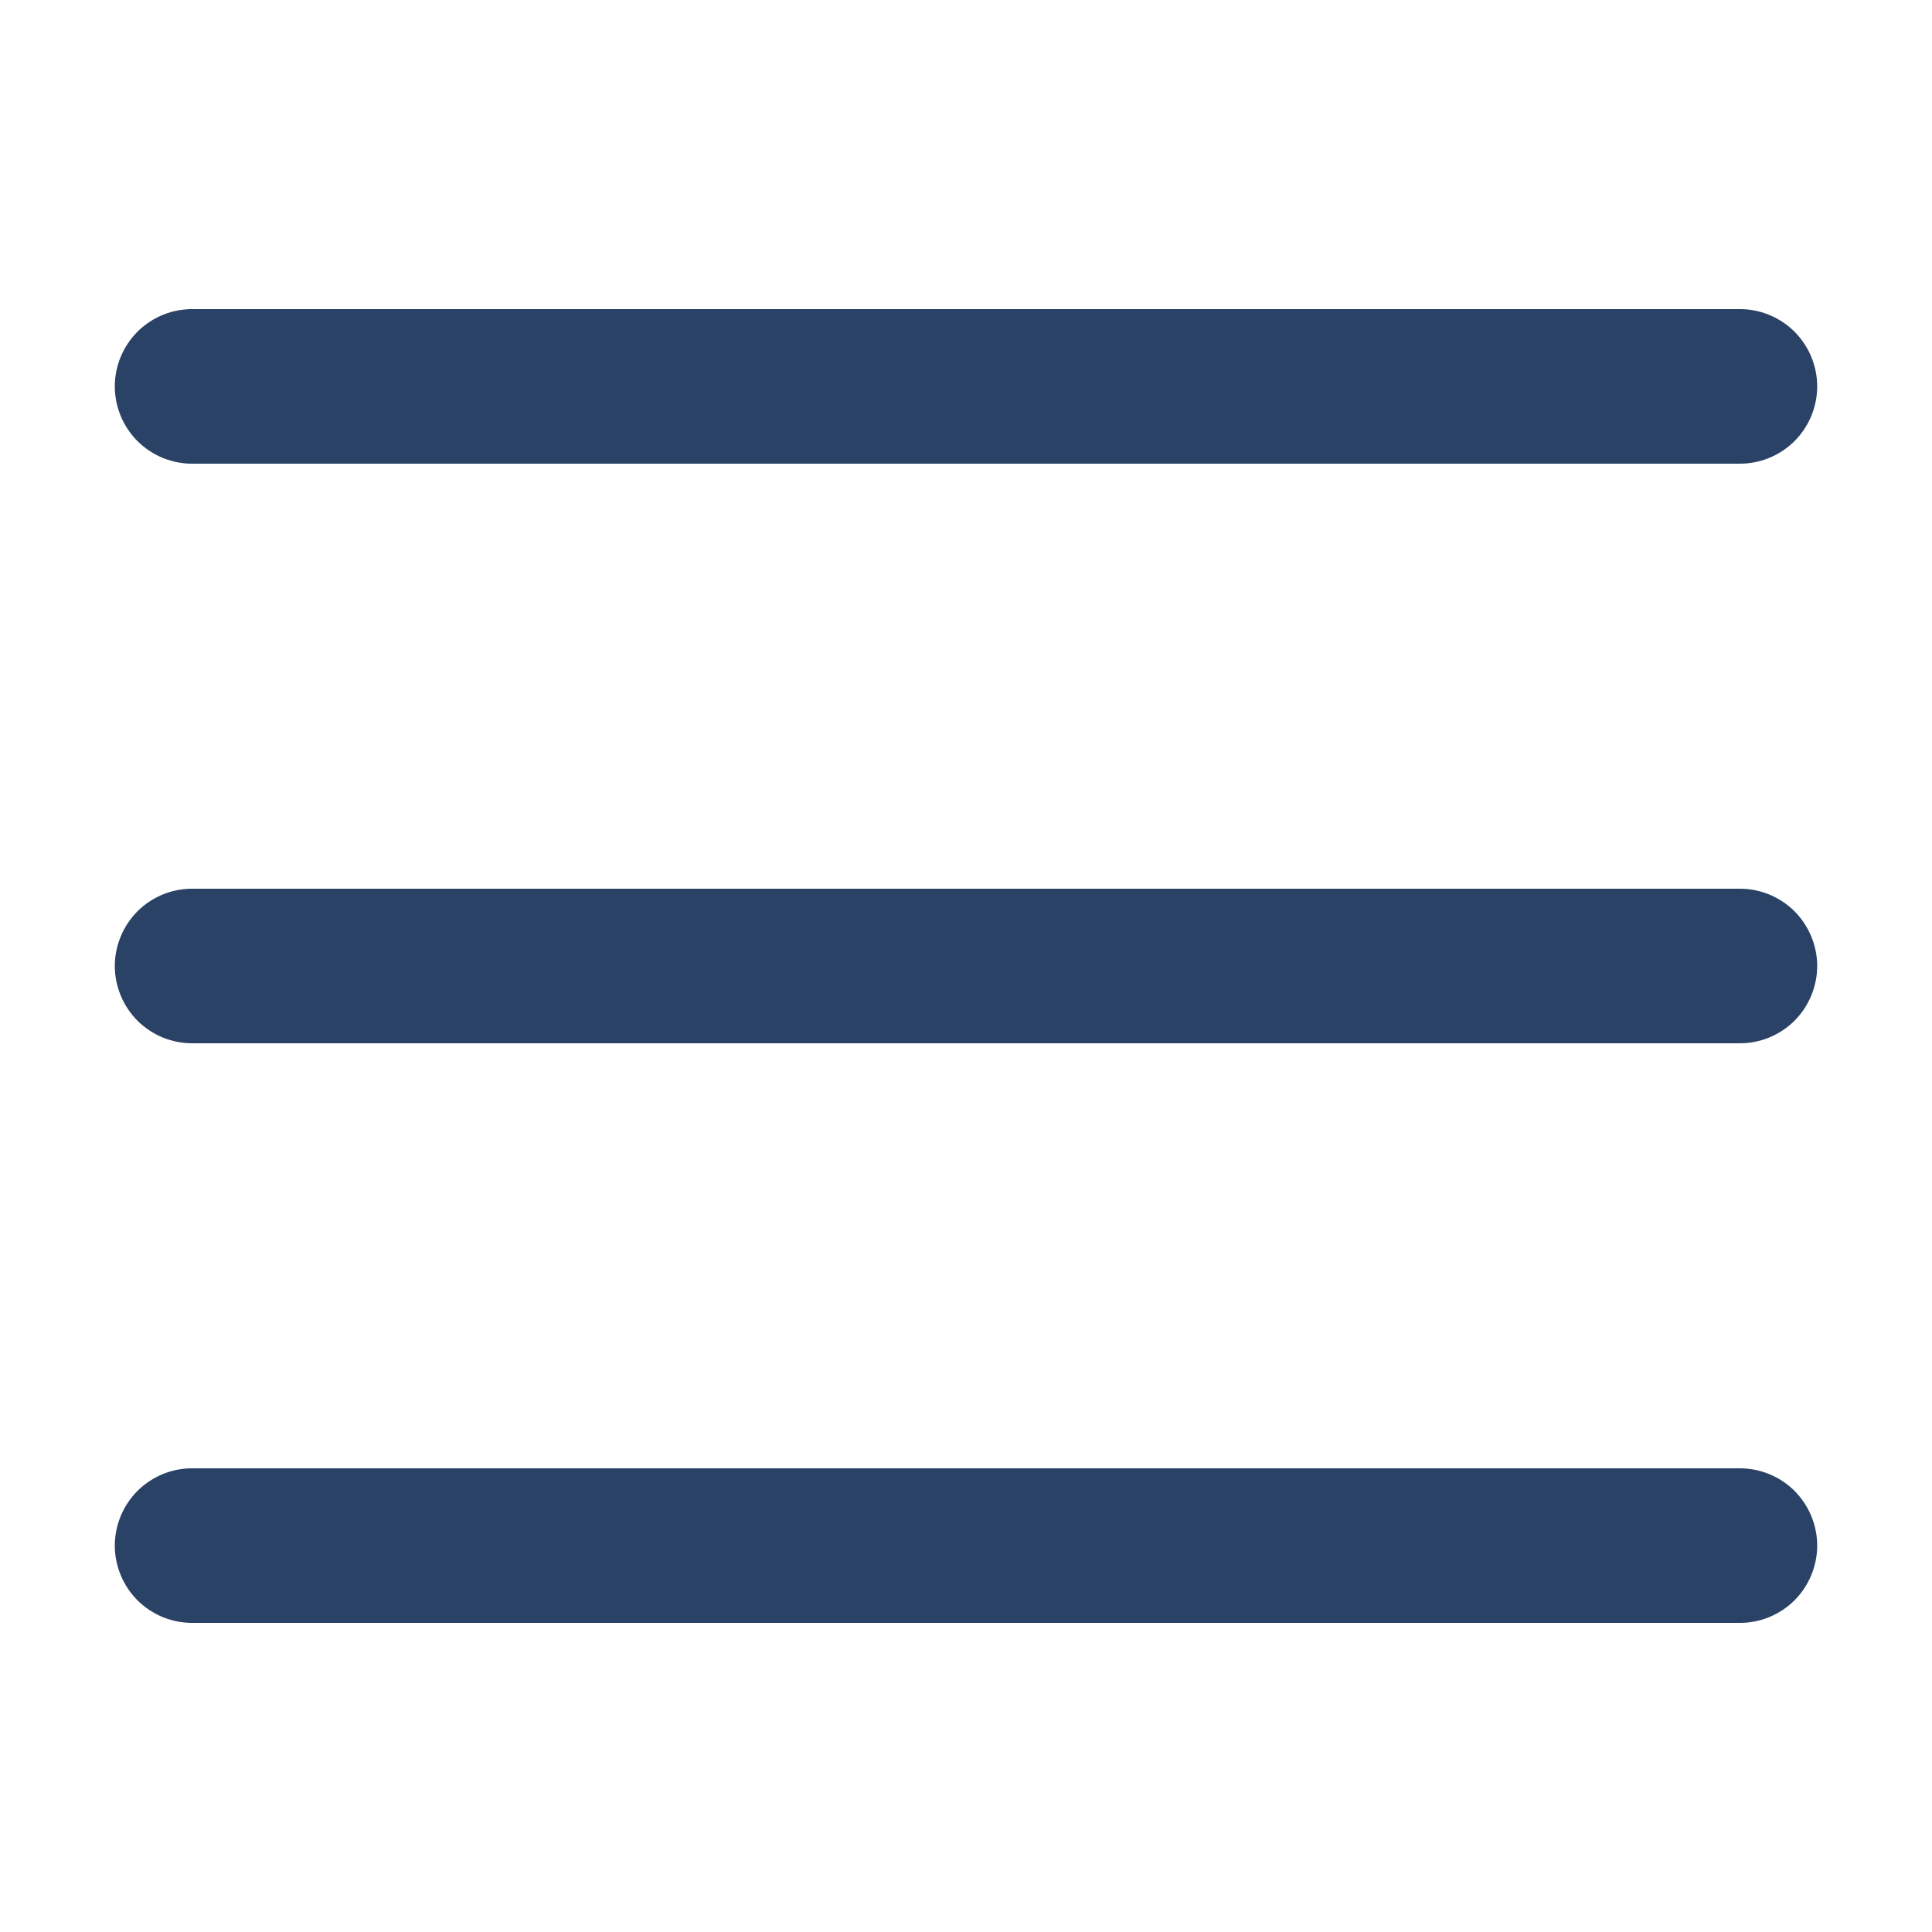
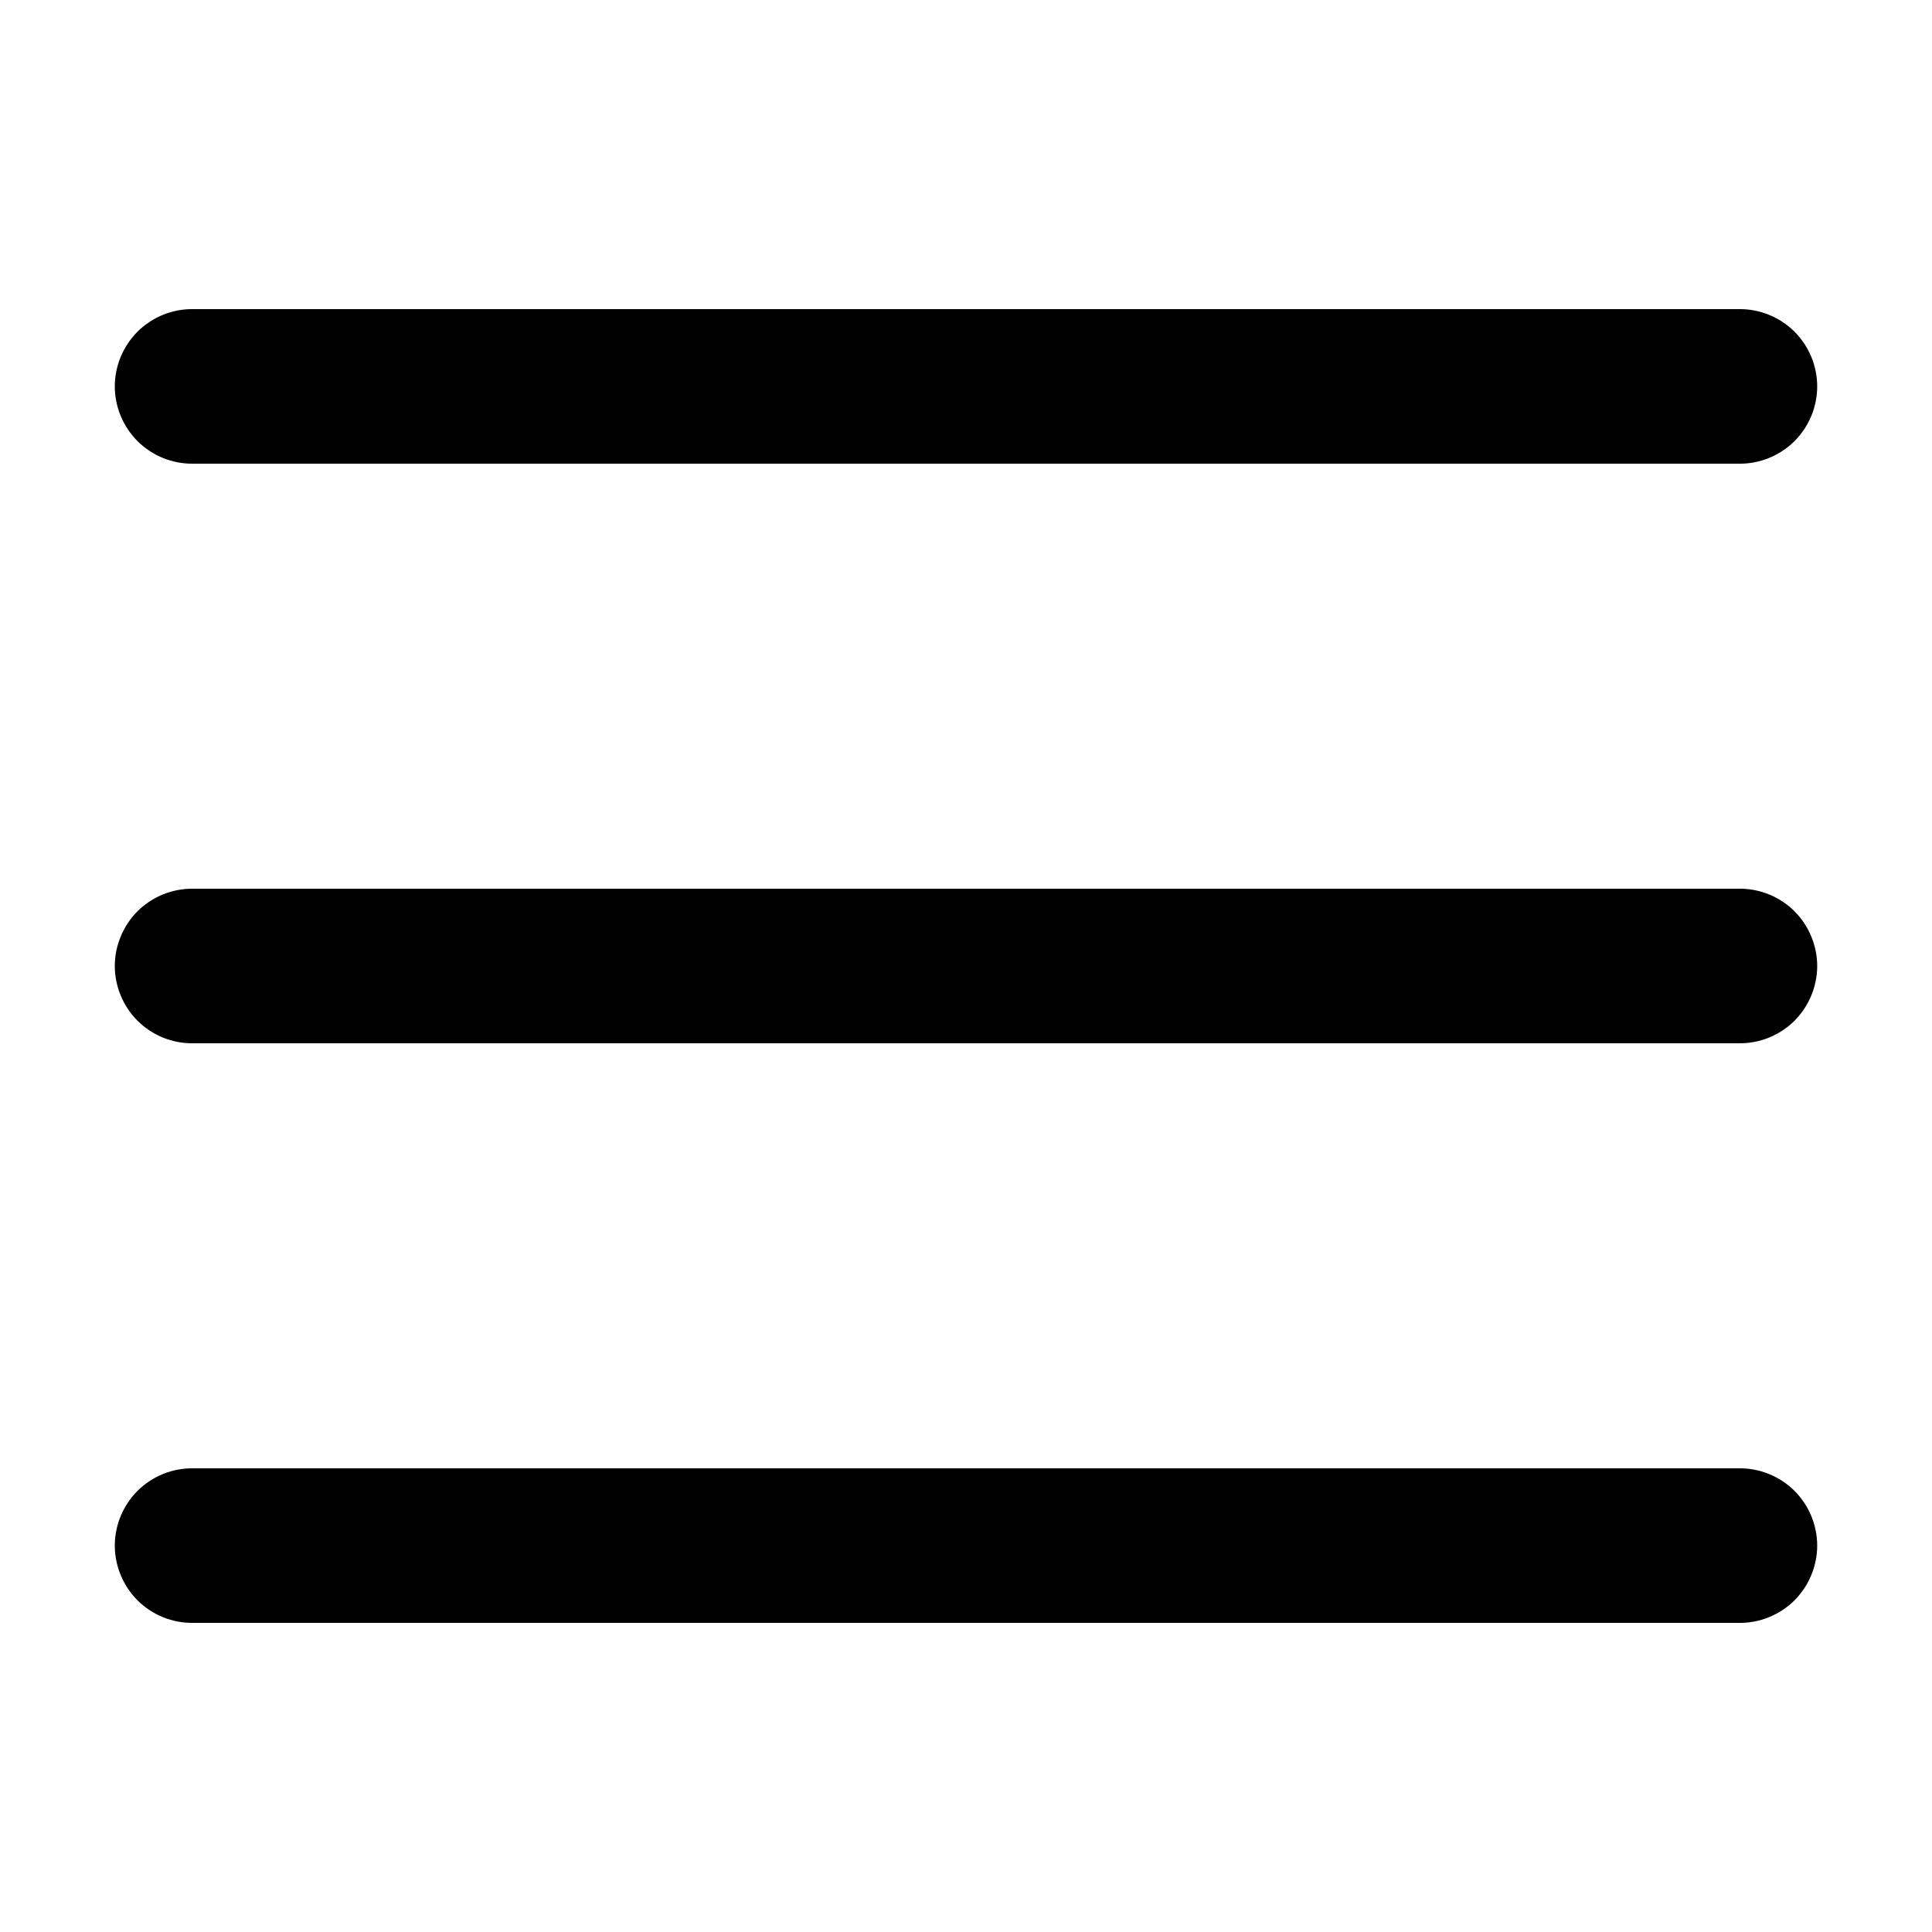
<svg xmlns="http://www.w3.org/2000/svg" width="24" height="24" viewBox="0 0 24 24" fill="none">
-   <path d="M2.4 3.84C2.273 3.838 2.146 3.862 2.028 3.909C1.91 3.957 1.803 4.027 1.712 4.116C1.622 4.206 1.55 4.312 1.501 4.429C1.452 4.547 1.426 4.673 1.426 4.8C1.426 4.927 1.452 5.053 1.501 5.171C1.55 5.288 1.622 5.394 1.712 5.484C1.803 5.573 1.91 5.643 2.028 5.691C2.146 5.738 2.273 5.762 2.4 5.76H21.6C21.727 5.762 21.853 5.738 21.971 5.691C22.09 5.643 22.197 5.573 22.288 5.484C22.378 5.394 22.45 5.288 22.499 5.171C22.548 5.053 22.574 4.927 22.574 4.8C22.574 4.673 22.548 4.547 22.499 4.429C22.45 4.312 22.378 4.206 22.288 4.116C22.197 4.027 22.09 3.957 21.971 3.909C21.853 3.862 21.727 3.838 21.6 3.84H2.4ZM2.4 11.04C2.273 11.038 2.146 11.062 2.028 11.109C1.91 11.157 1.803 11.227 1.712 11.316C1.622 11.406 1.55 11.512 1.501 11.63C1.452 11.747 1.426 11.873 1.426 12C1.426 12.127 1.452 12.253 1.501 12.37C1.55 12.488 1.622 12.594 1.712 12.684C1.803 12.773 1.91 12.843 2.028 12.891C2.146 12.938 2.273 12.962 2.4 12.96H21.6C21.727 12.962 21.853 12.938 21.971 12.891C22.09 12.843 22.197 12.773 22.288 12.684C22.378 12.594 22.45 12.488 22.499 12.37C22.548 12.253 22.574 12.127 22.574 12C22.574 11.873 22.548 11.747 22.499 11.63C22.45 11.512 22.378 11.406 22.288 11.316C22.197 11.227 22.09 11.157 21.971 11.109C21.853 11.062 21.727 11.038 21.6 11.04H2.4ZM2.4 18.24C2.273 18.238 2.146 18.262 2.028 18.309C1.91 18.357 1.803 18.427 1.712 18.516C1.622 18.606 1.55 18.712 1.501 18.829C1.452 18.947 1.426 19.073 1.426 19.2C1.426 19.327 1.452 19.453 1.501 19.57C1.55 19.688 1.622 19.794 1.712 19.884C1.803 19.973 1.91 20.043 2.028 20.091C2.146 20.138 2.273 20.162 2.4 20.16H21.6C21.727 20.162 21.853 20.138 21.971 20.091C22.09 20.043 22.197 19.973 22.288 19.884C22.378 19.794 22.45 19.688 22.499 19.57C22.548 19.453 22.574 19.327 22.574 19.2C22.574 19.073 22.548 18.947 22.499 18.829C22.45 18.712 22.378 18.606 22.288 18.516C22.197 18.427 22.09 18.357 21.971 18.309C21.853 18.262 21.727 18.238 21.6 18.24H2.4Z" fill="#2a4266" />
+   <path d="M2.4 3.84C2.273 3.838 2.146 3.862 2.028 3.909C1.91 3.957 1.803 4.027 1.712 4.116C1.622 4.206 1.55 4.312 1.501 4.429C1.452 4.547 1.426 4.673 1.426 4.8C1.426 4.927 1.452 5.053 1.501 5.171C1.55 5.288 1.622 5.394 1.712 5.484C1.803 5.573 1.91 5.643 2.028 5.691C2.146 5.738 2.273 5.762 2.4 5.76H21.6C21.727 5.762 21.853 5.738 21.971 5.691C22.09 5.643 22.197 5.573 22.288 5.484C22.378 5.394 22.45 5.288 22.499 5.171C22.548 5.053 22.574 4.927 22.574 4.8C22.574 4.673 22.548 4.547 22.499 4.429C22.45 4.312 22.378 4.206 22.288 4.116C22.197 4.027 22.09 3.957 21.971 3.909C21.853 3.862 21.727 3.838 21.6 3.84H2.4ZM2.4 11.04C2.273 11.038 2.146 11.062 2.028 11.109C1.91 11.157 1.803 11.227 1.712 11.316C1.622 11.406 1.55 11.512 1.501 11.63C1.452 11.747 1.426 11.873 1.426 12C1.426 12.127 1.452 12.253 1.501 12.37C1.55 12.488 1.622 12.594 1.712 12.684C1.803 12.773 1.91 12.843 2.028 12.891C2.146 12.938 2.273 12.962 2.4 12.96H21.6C21.727 12.962 21.853 12.938 21.971 12.891C22.09 12.843 22.197 12.773 22.288 12.684C22.378 12.594 22.45 12.488 22.499 12.37C22.548 12.253 22.574 12.127 22.574 12C22.574 11.873 22.548 11.747 22.499 11.63C22.45 11.512 22.378 11.406 22.288 11.316C22.197 11.227 22.09 11.157 21.971 11.109C21.853 11.062 21.727 11.038 21.6 11.04H2.4ZM2.4 18.24C2.273 18.238 2.146 18.262 2.028 18.309C1.91 18.357 1.803 18.427 1.712 18.516C1.622 18.606 1.55 18.712 1.501 18.829C1.452 18.947 1.426 19.073 1.426 19.2C1.426 19.327 1.452 19.453 1.501 19.57C1.55 19.688 1.622 19.794 1.712 19.884C1.803 19.973 1.91 20.043 2.028 20.091C2.146 20.138 2.273 20.162 2.4 20.16H21.6C21.727 20.162 21.853 20.138 21.971 20.091C22.09 20.043 22.197 19.973 22.288 19.884C22.378 19.794 22.45 19.688 22.499 19.57C22.548 19.453 22.574 19.327 22.574 19.2C22.574 19.073 22.548 18.947 22.499 18.829C22.45 18.712 22.378 18.606 22.288 18.516C22.197 18.427 22.09 18.357 21.971 18.309C21.853 18.262 21.727 18.238 21.6 18.24H2.4Z" fill="#000" />
</svg>
